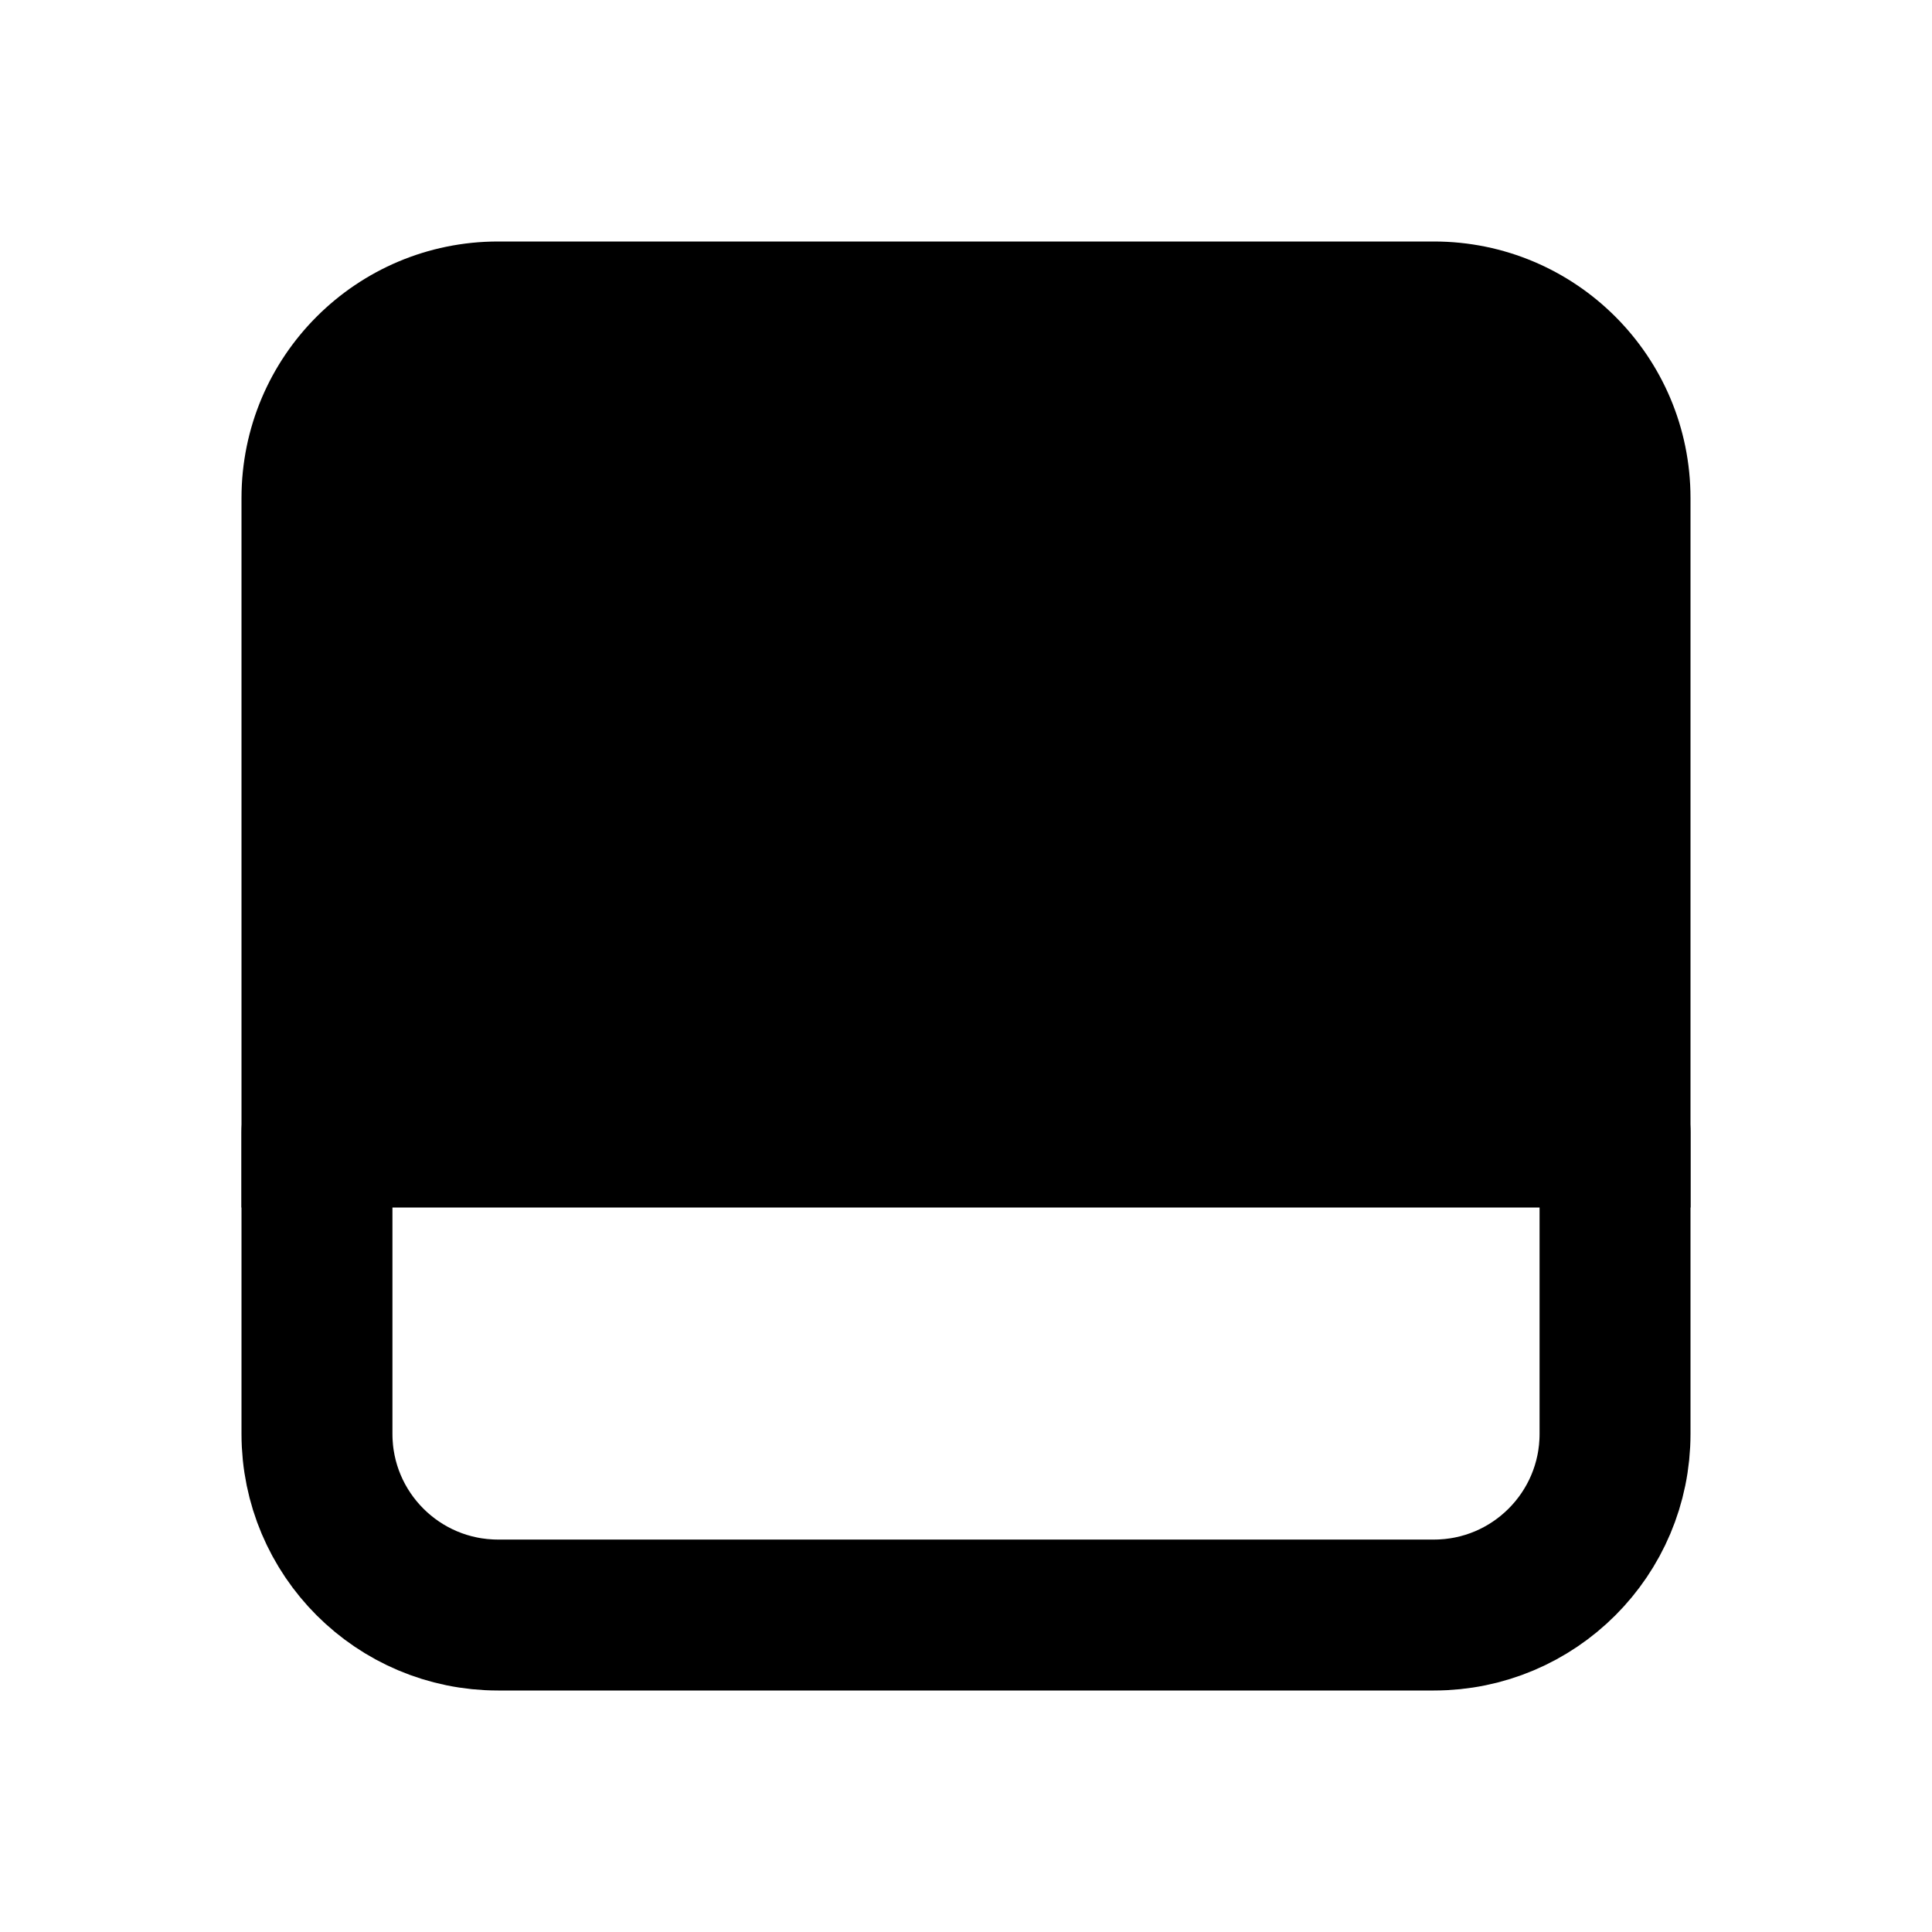
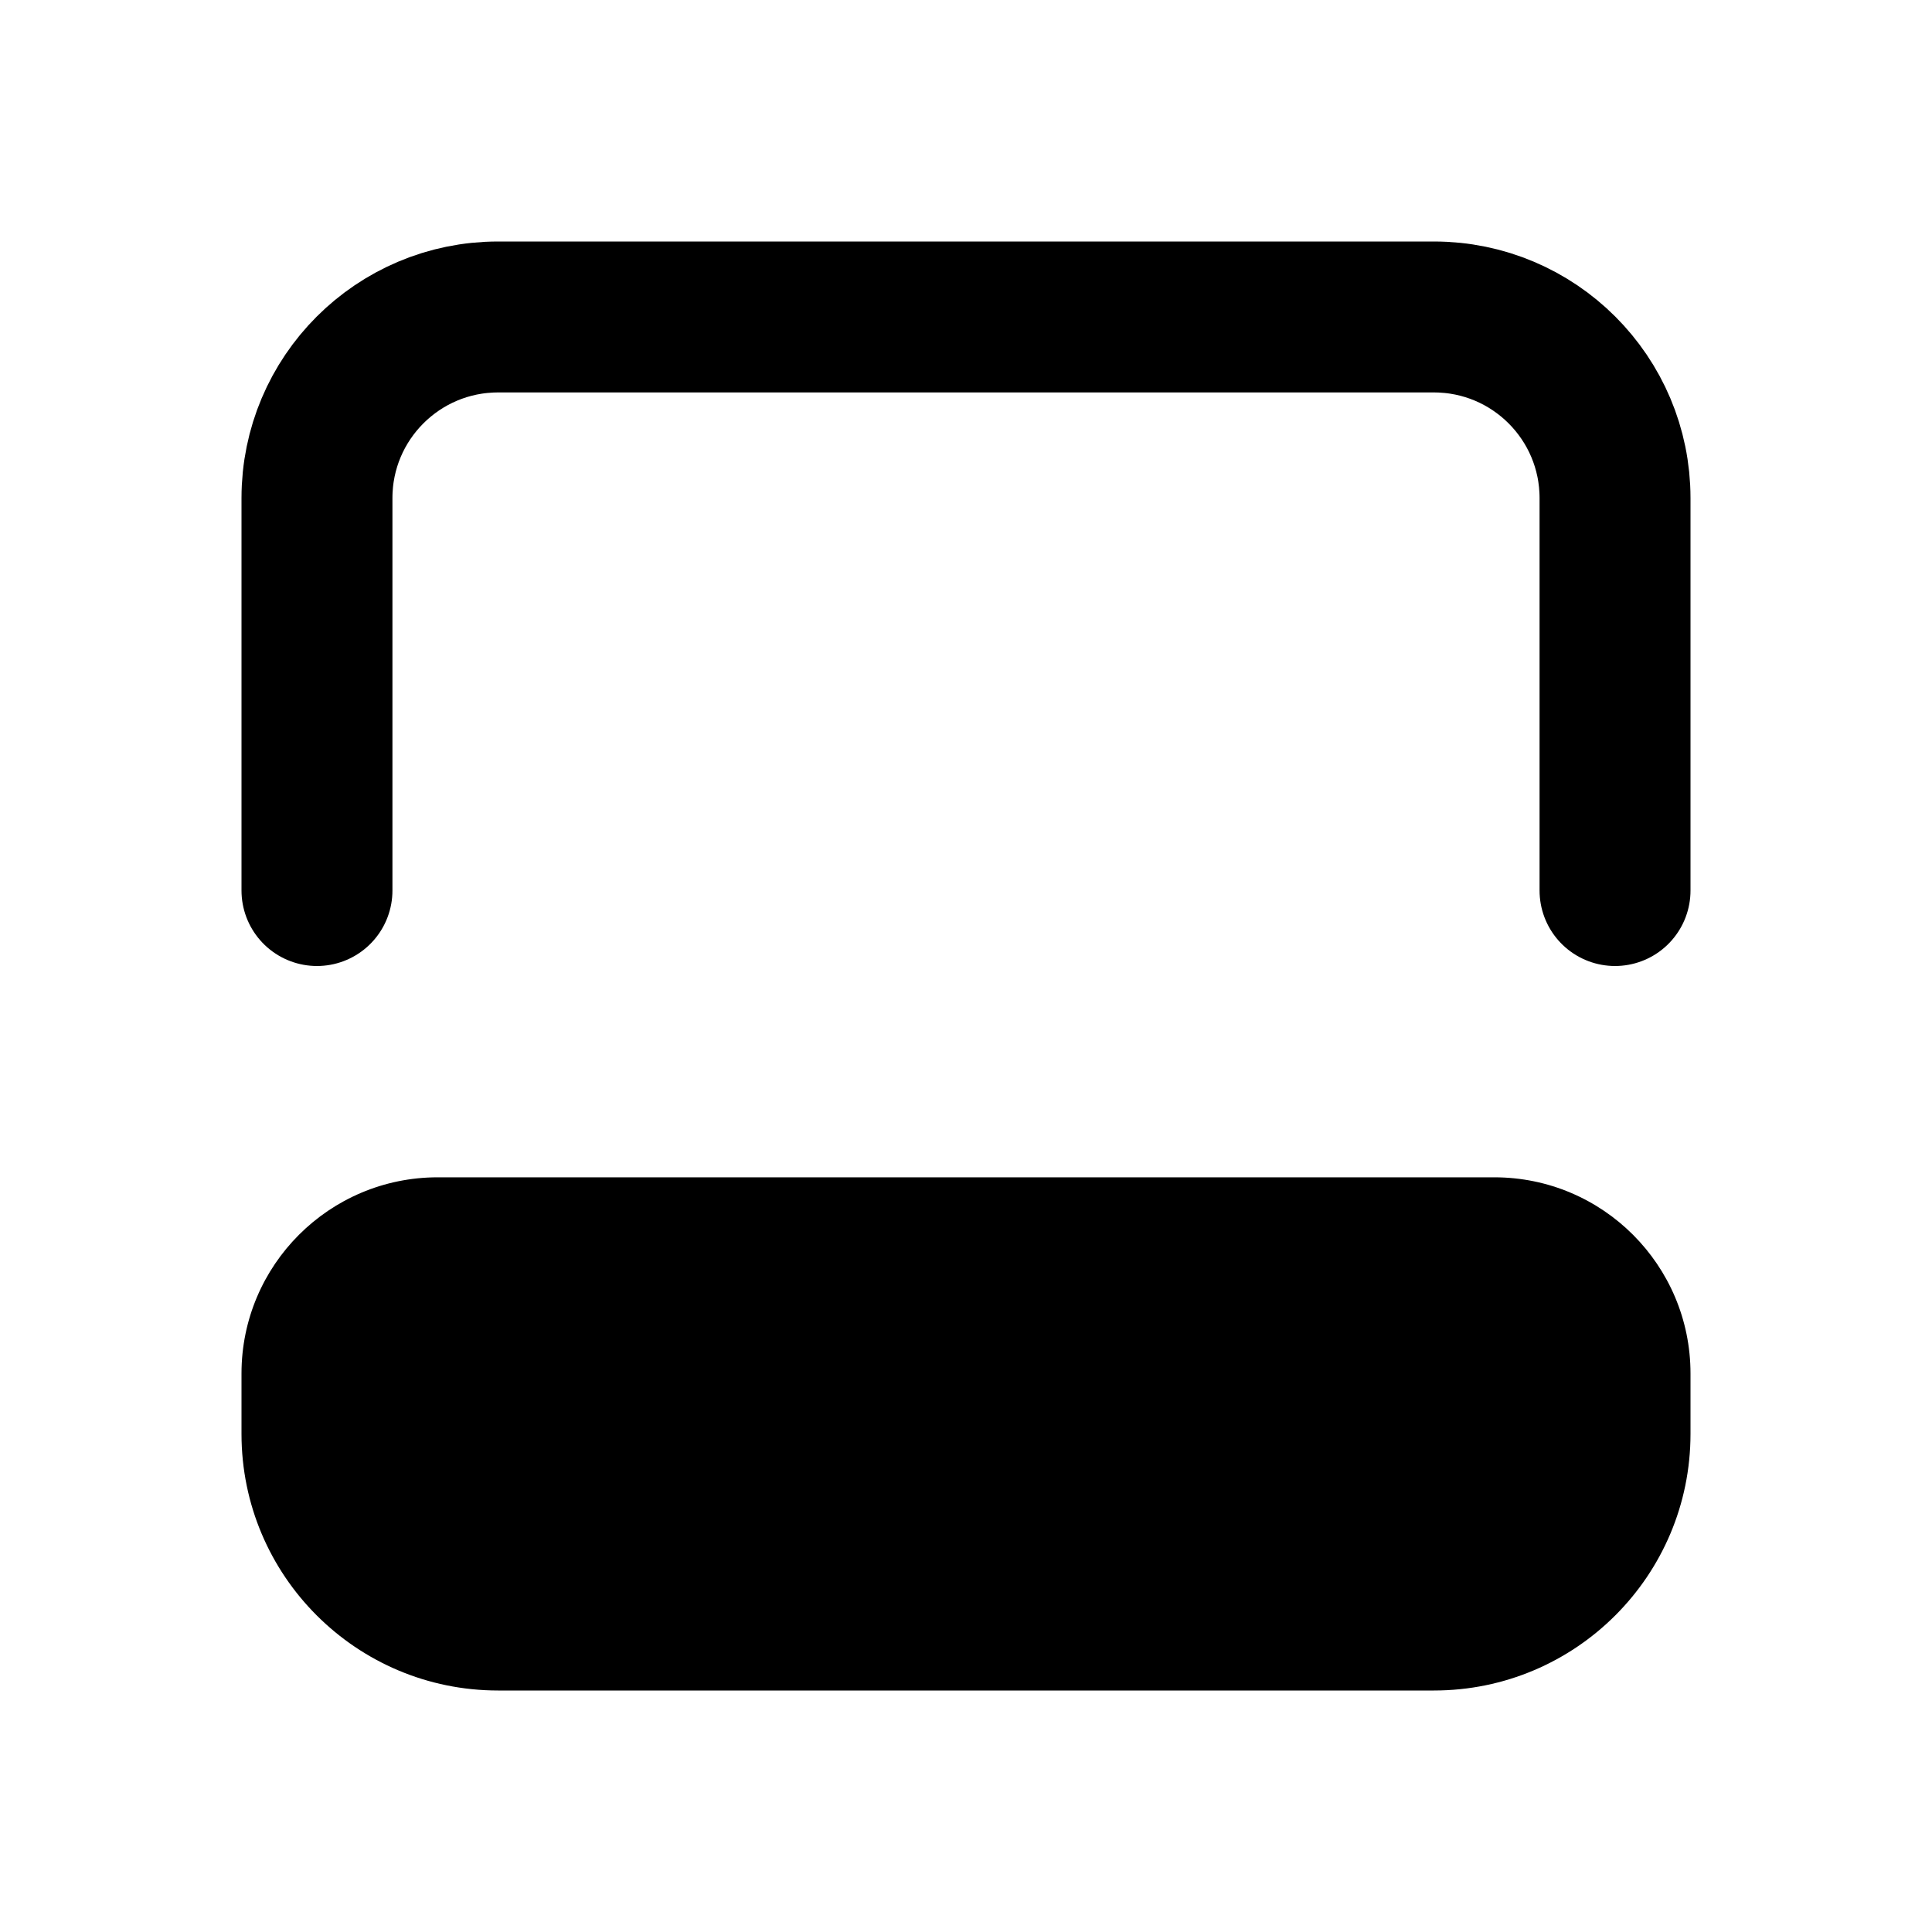
<svg xmlns="http://www.w3.org/2000/svg" viewBox="0 0 16 16" fill="none" stroke="currentColor" stroke-width="1.25" stroke-linecap="round" stroke-linejoin="round">
-   <path fill="currentColor" fill-rule="evenodd" stroke="none" d="M4.125 2H11.875A2.125 2.125 0 0 1 14 4.125V10H2V4.125A2.125 2.125 0 0 1 4.125 2Z" />
-   <path d="M2.625 9.375V11.875A1.5 1.5 0 0 0 4.125 13.375H11.875A1.5 1.5 0 0 0 13.375 11.875V9.375" />
+   <path fill="currentColor" fill-rule="evenodd" stroke="none" d="M3.625 9.75H12.375A1.625 1.625 0 0 1 14 11.375V11.875A2.125 2.125 0 0 1 11.875 14H4.125A2.125 2.125 0 0 1 2 11.875V11.375A1.625 1.625 0 0 1 3.625 9.75Z" />
+   <path d="M2.625 7.375V4.125A1.5 1.5 0 0 1 4.125 2.625H11.875A1.5 1.5 0 0 1 13.375 4.125V7.375" />
</svg>
